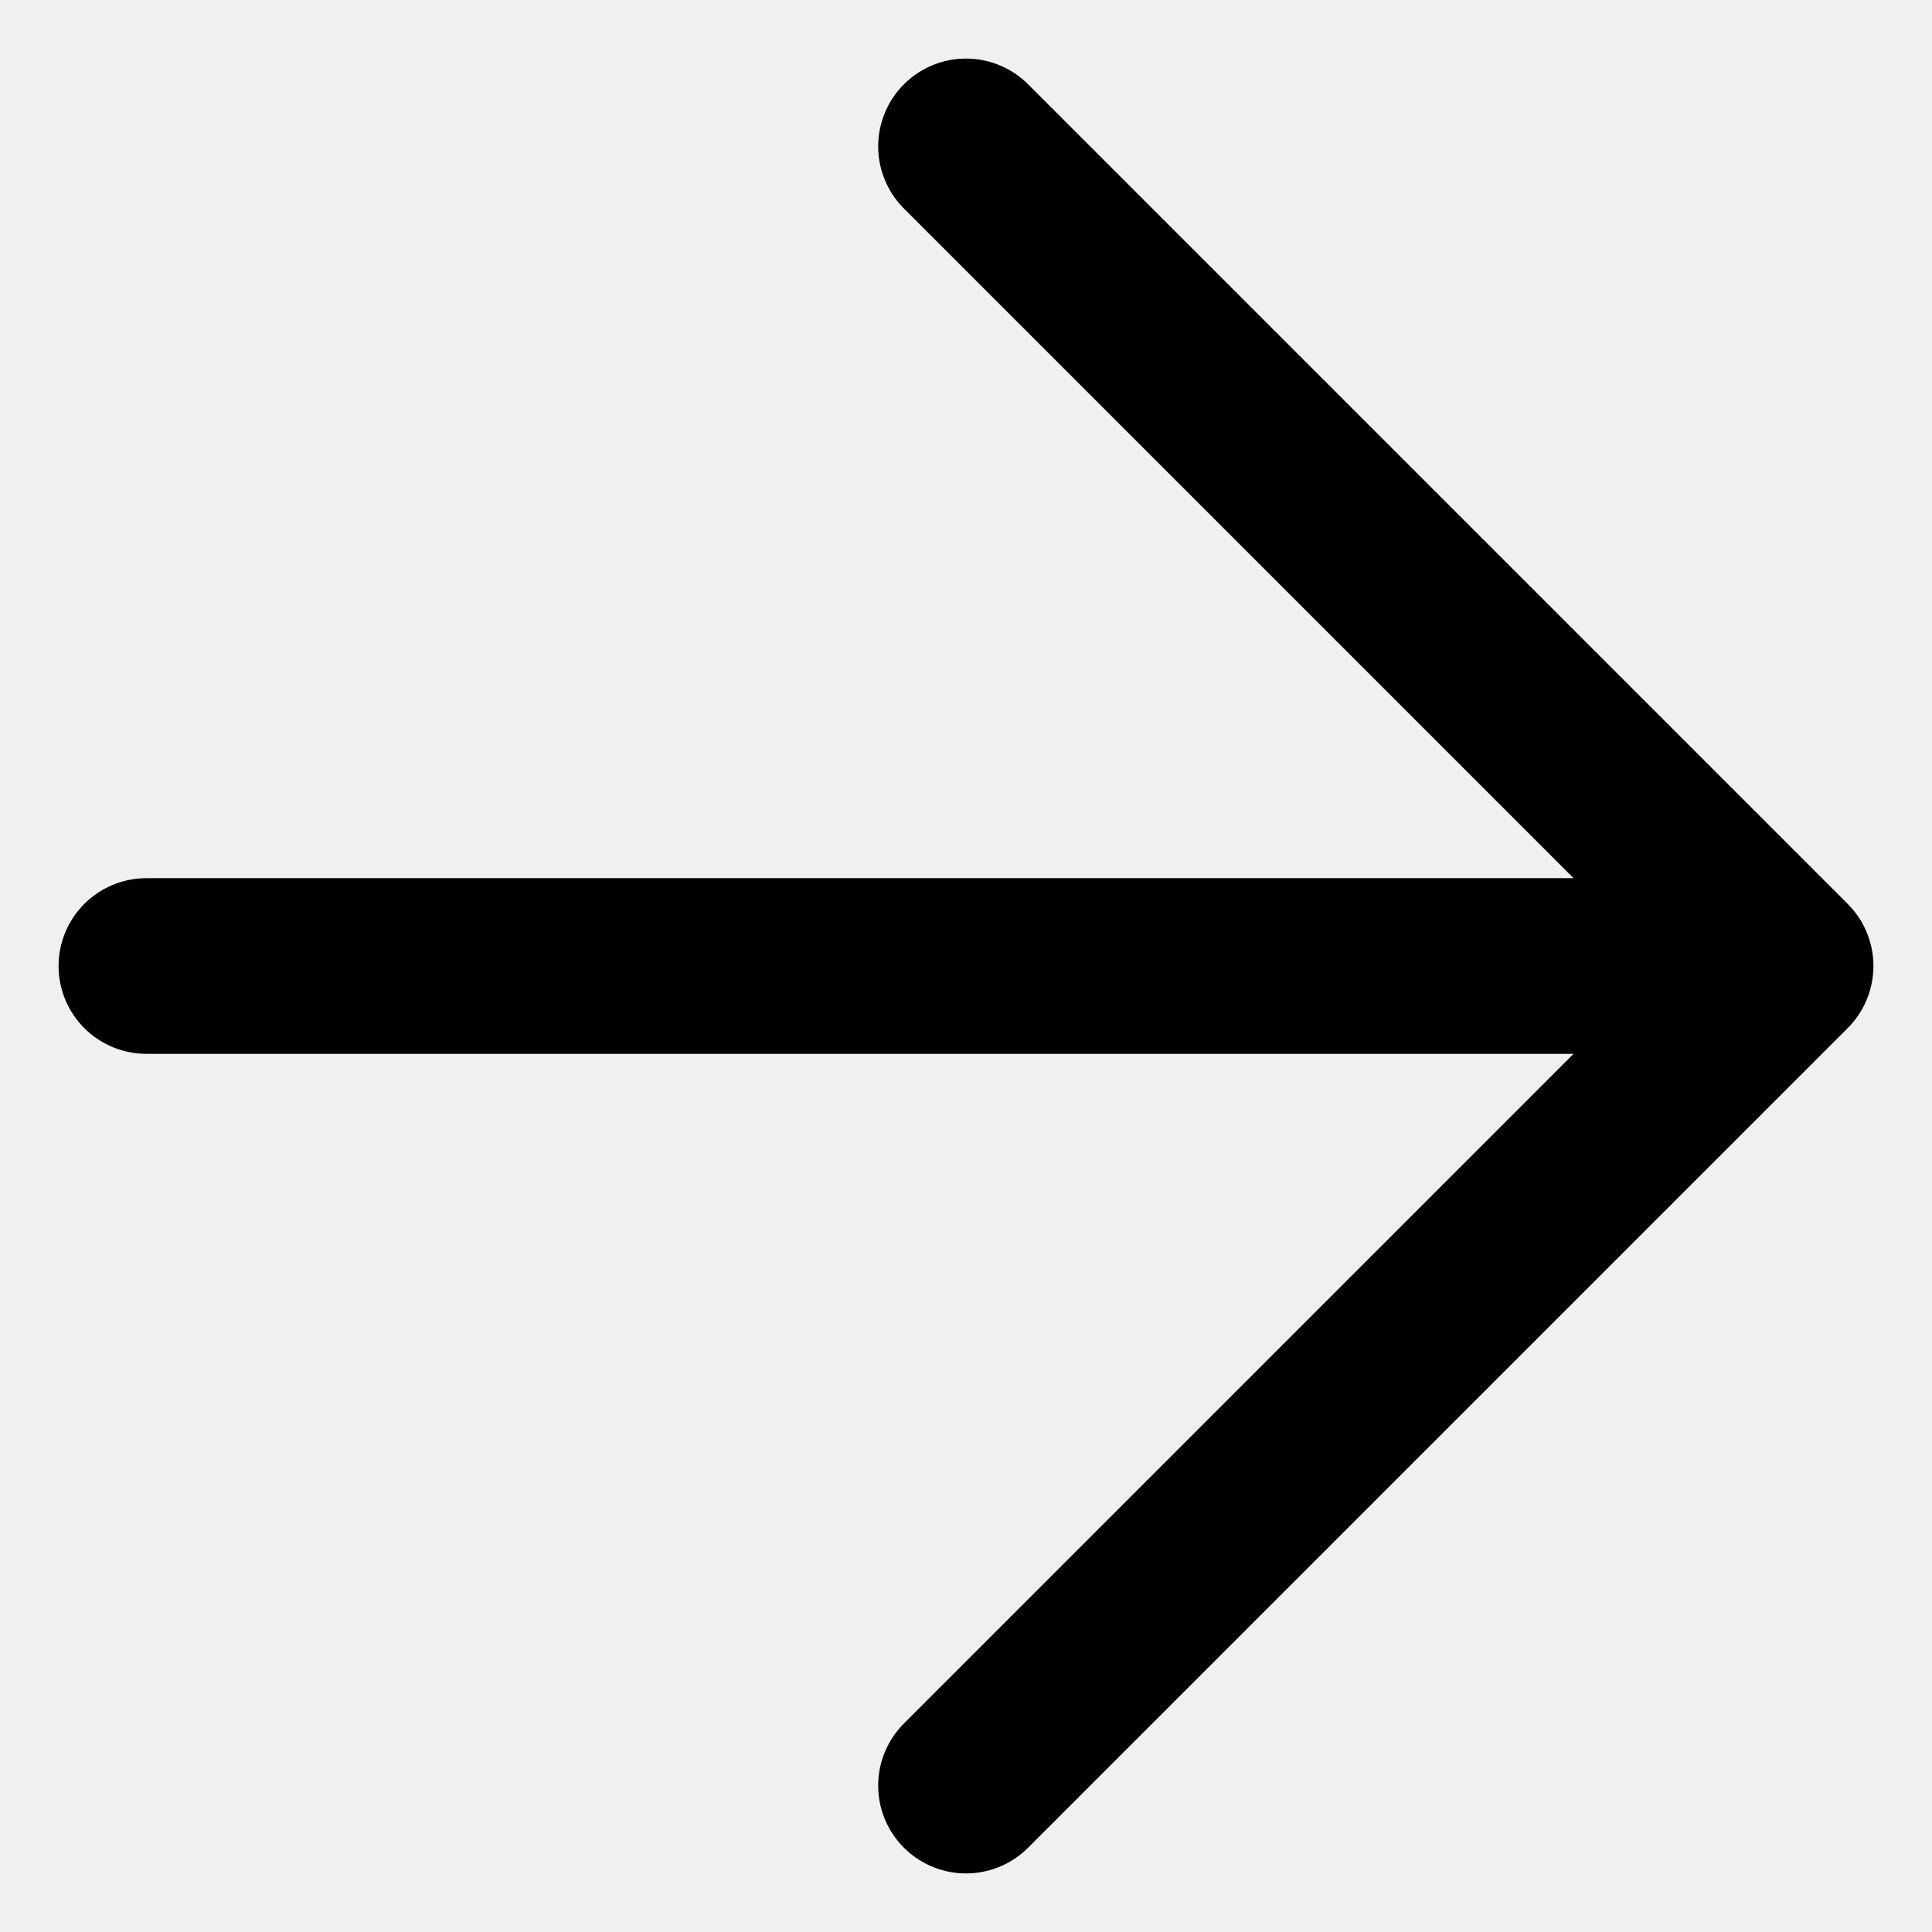
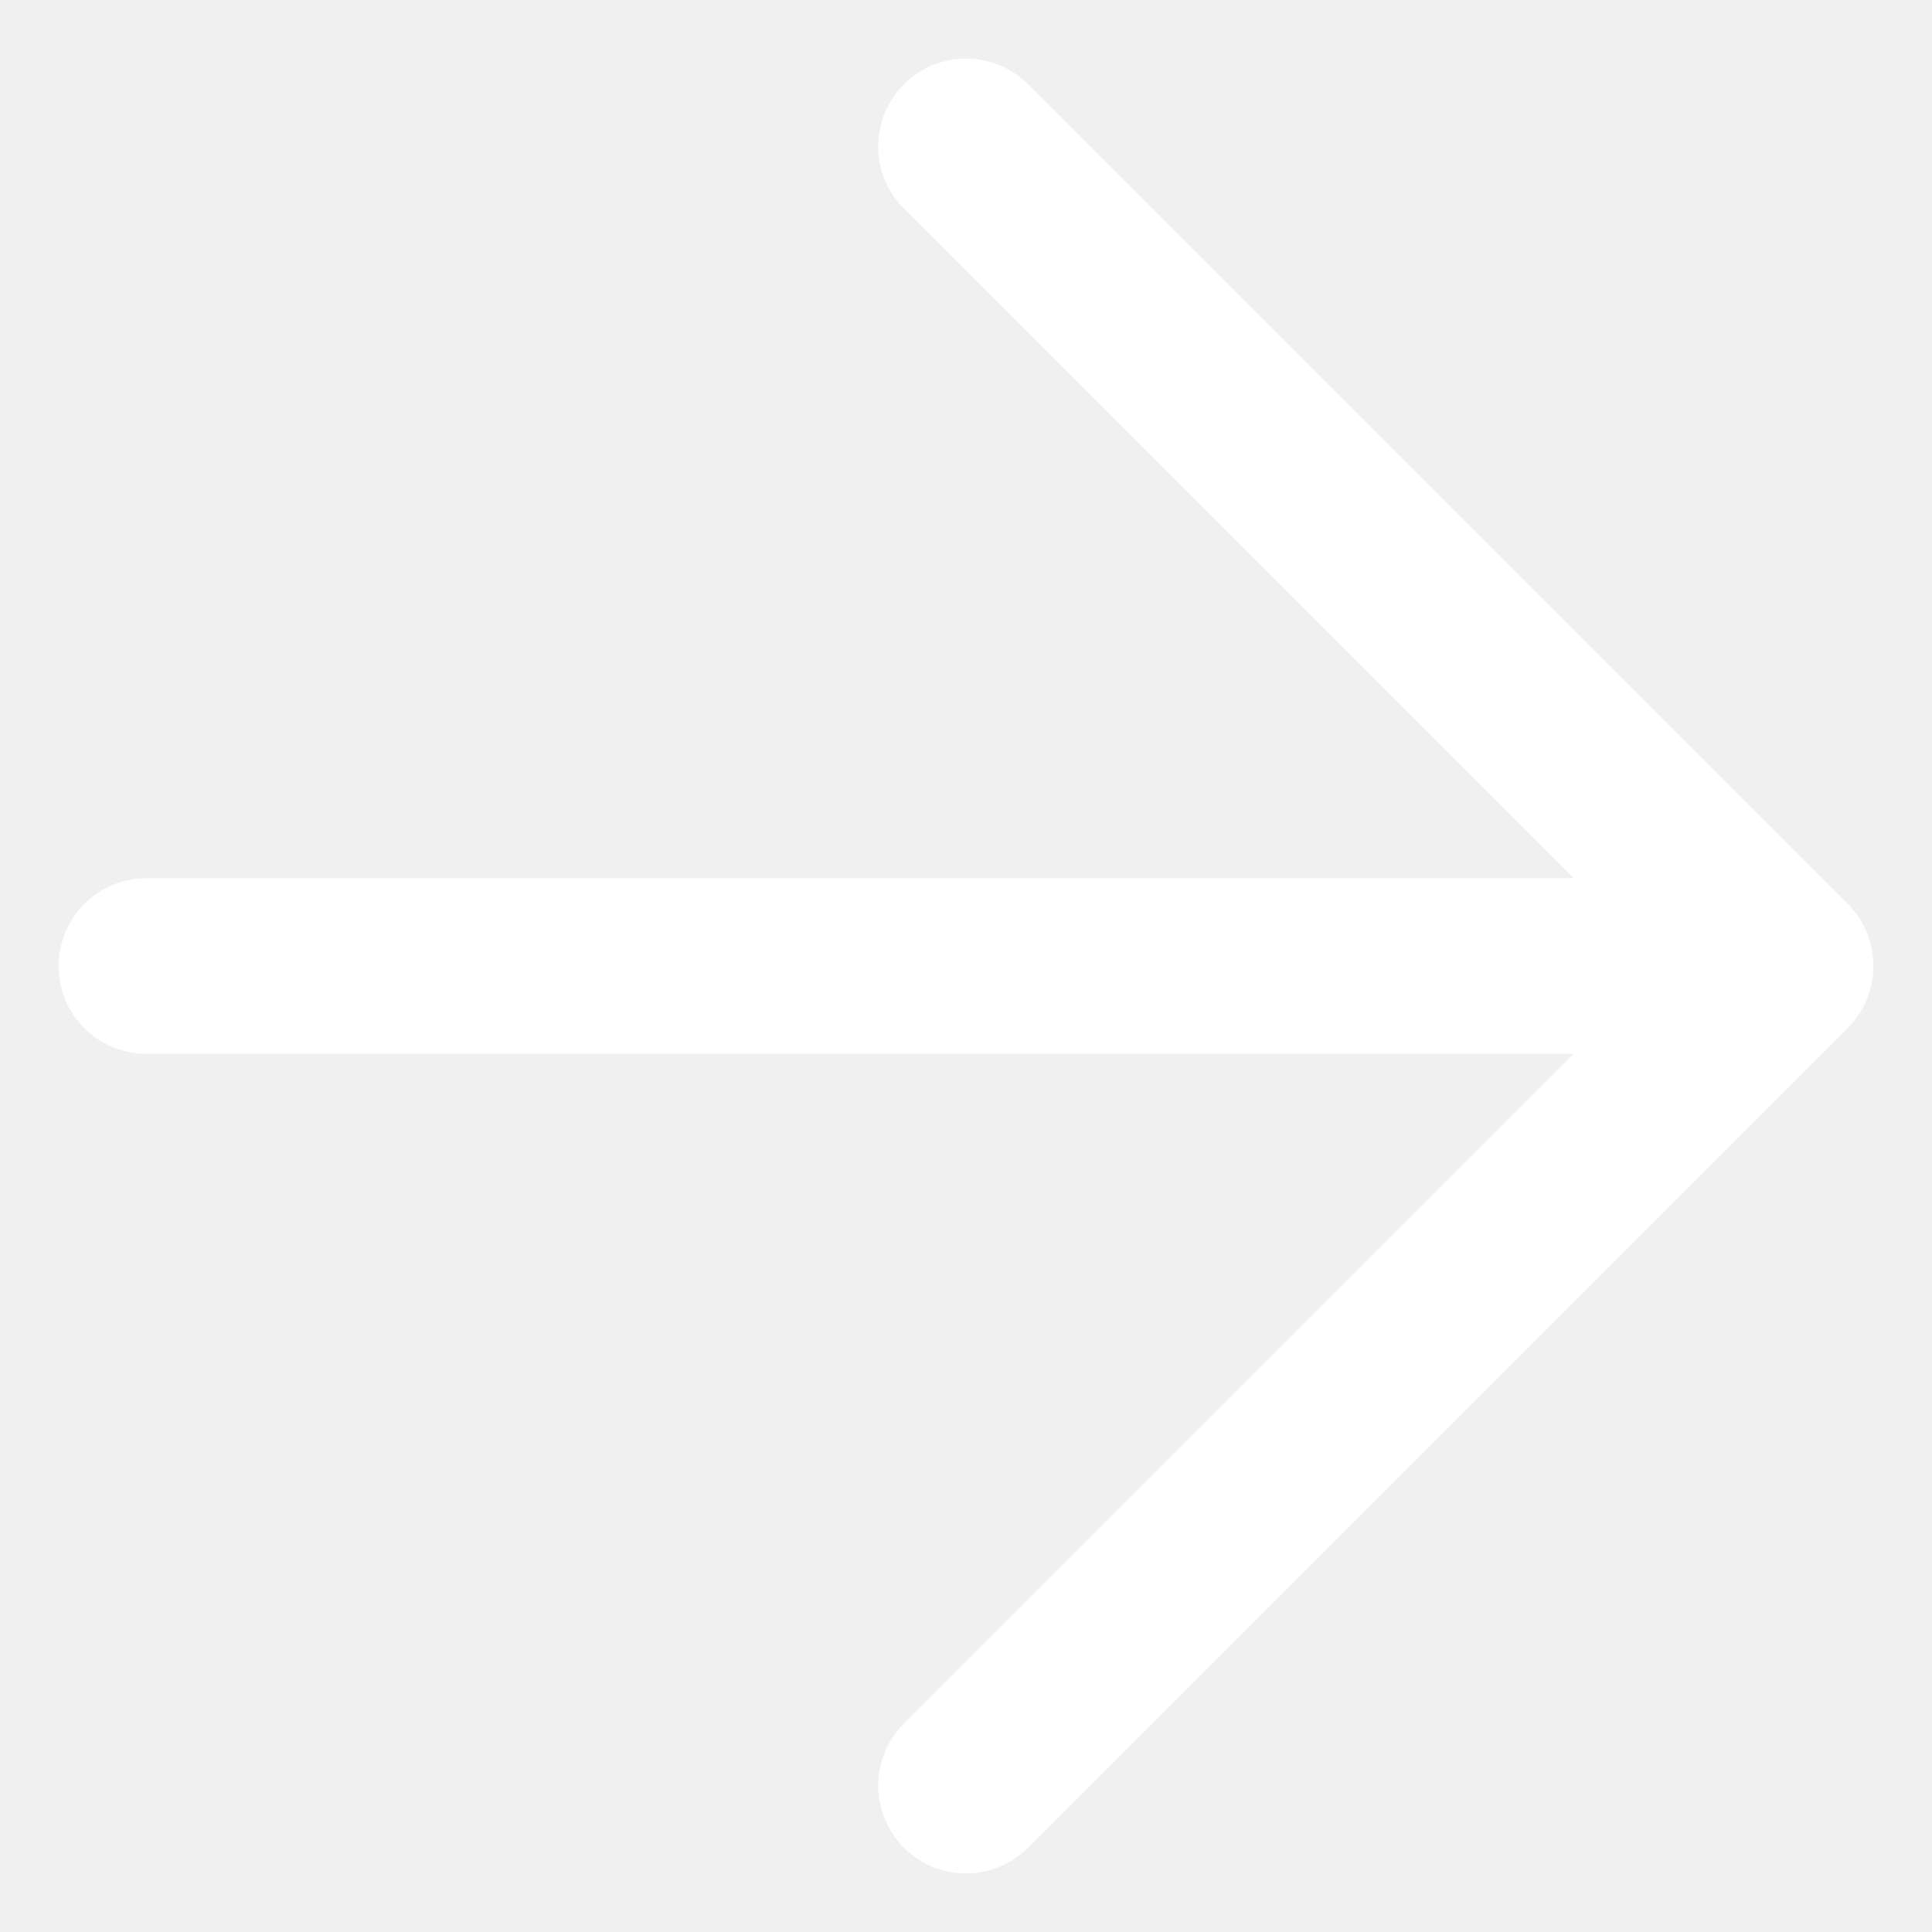
<svg xmlns="http://www.w3.org/2000/svg" width="22" height="22" viewBox="0 0 22 22" fill="none">
-   <path d="M1.667 11H20.333M20.333 11L11 1.667M20.333 11L11 20.333" stroke="#000000" stroke-width="2" stroke-linecap="round" stroke-linejoin="round" />
+   <path d="M1.667 11H20.333M20.333 11L11 1.667M20.333 11L11 20.333" stroke="#ffffff" stroke-width="2" stroke-linecap="round" stroke-linejoin="round" />
</svg>
